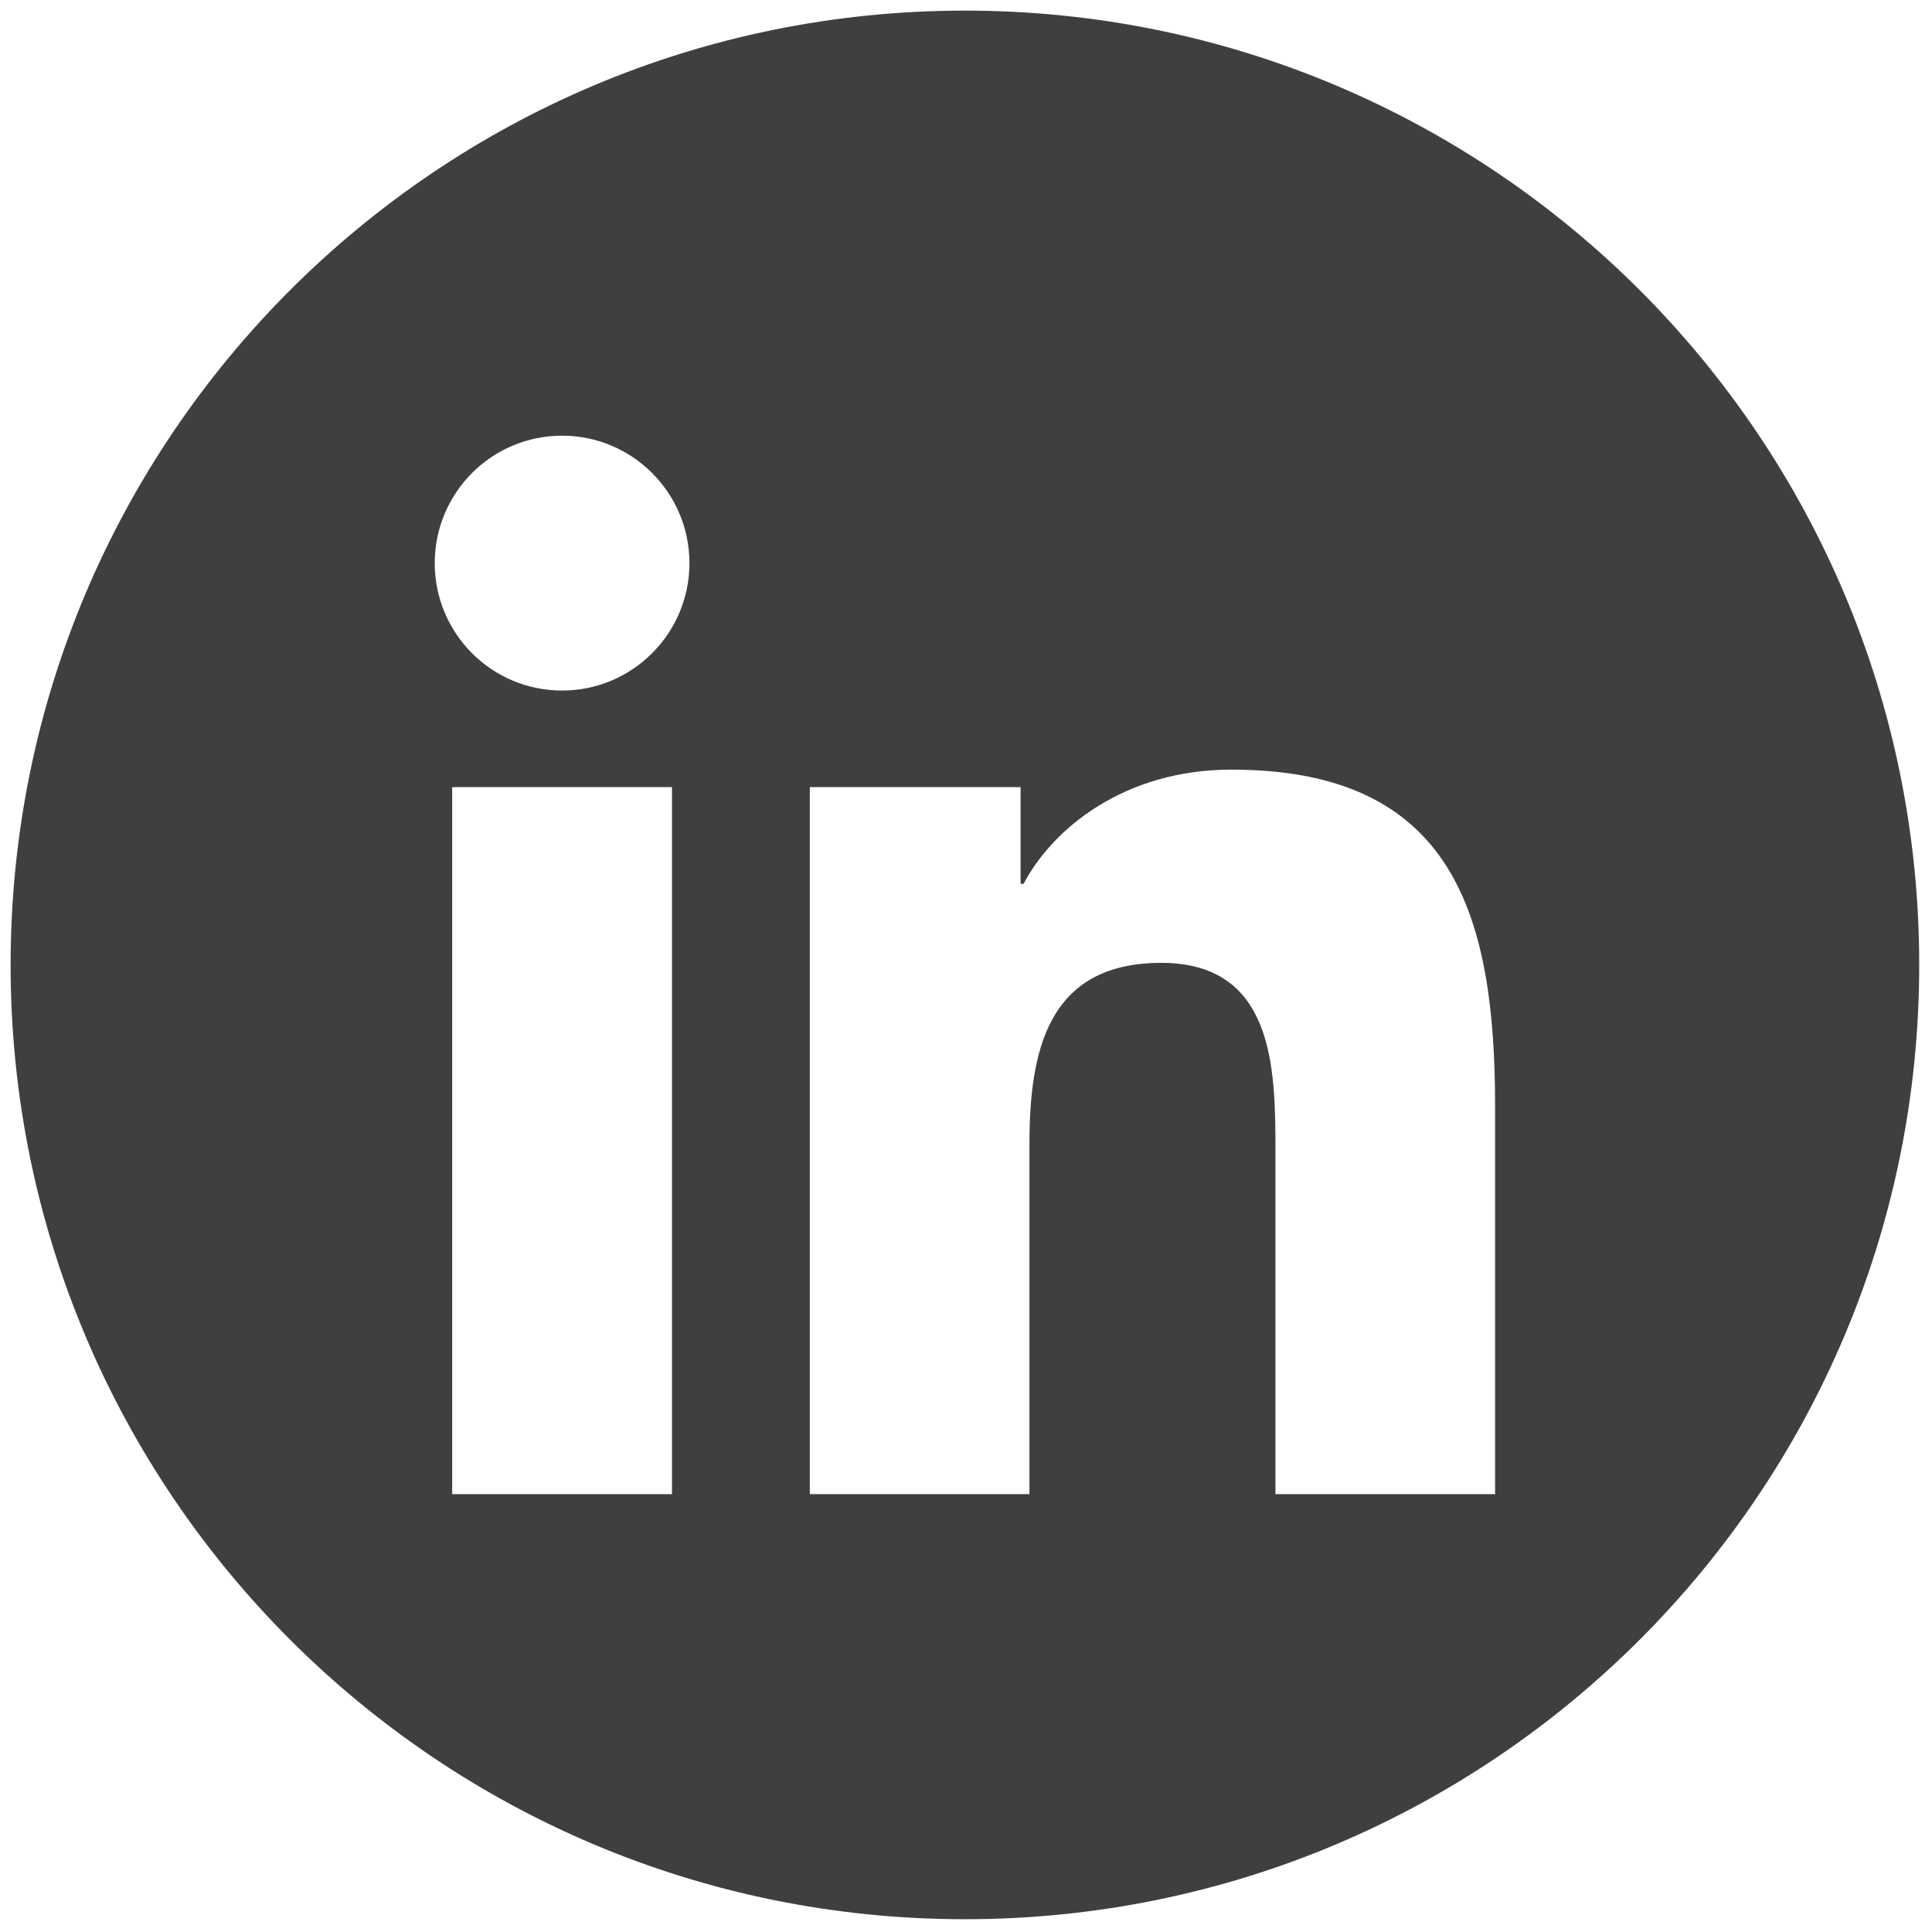
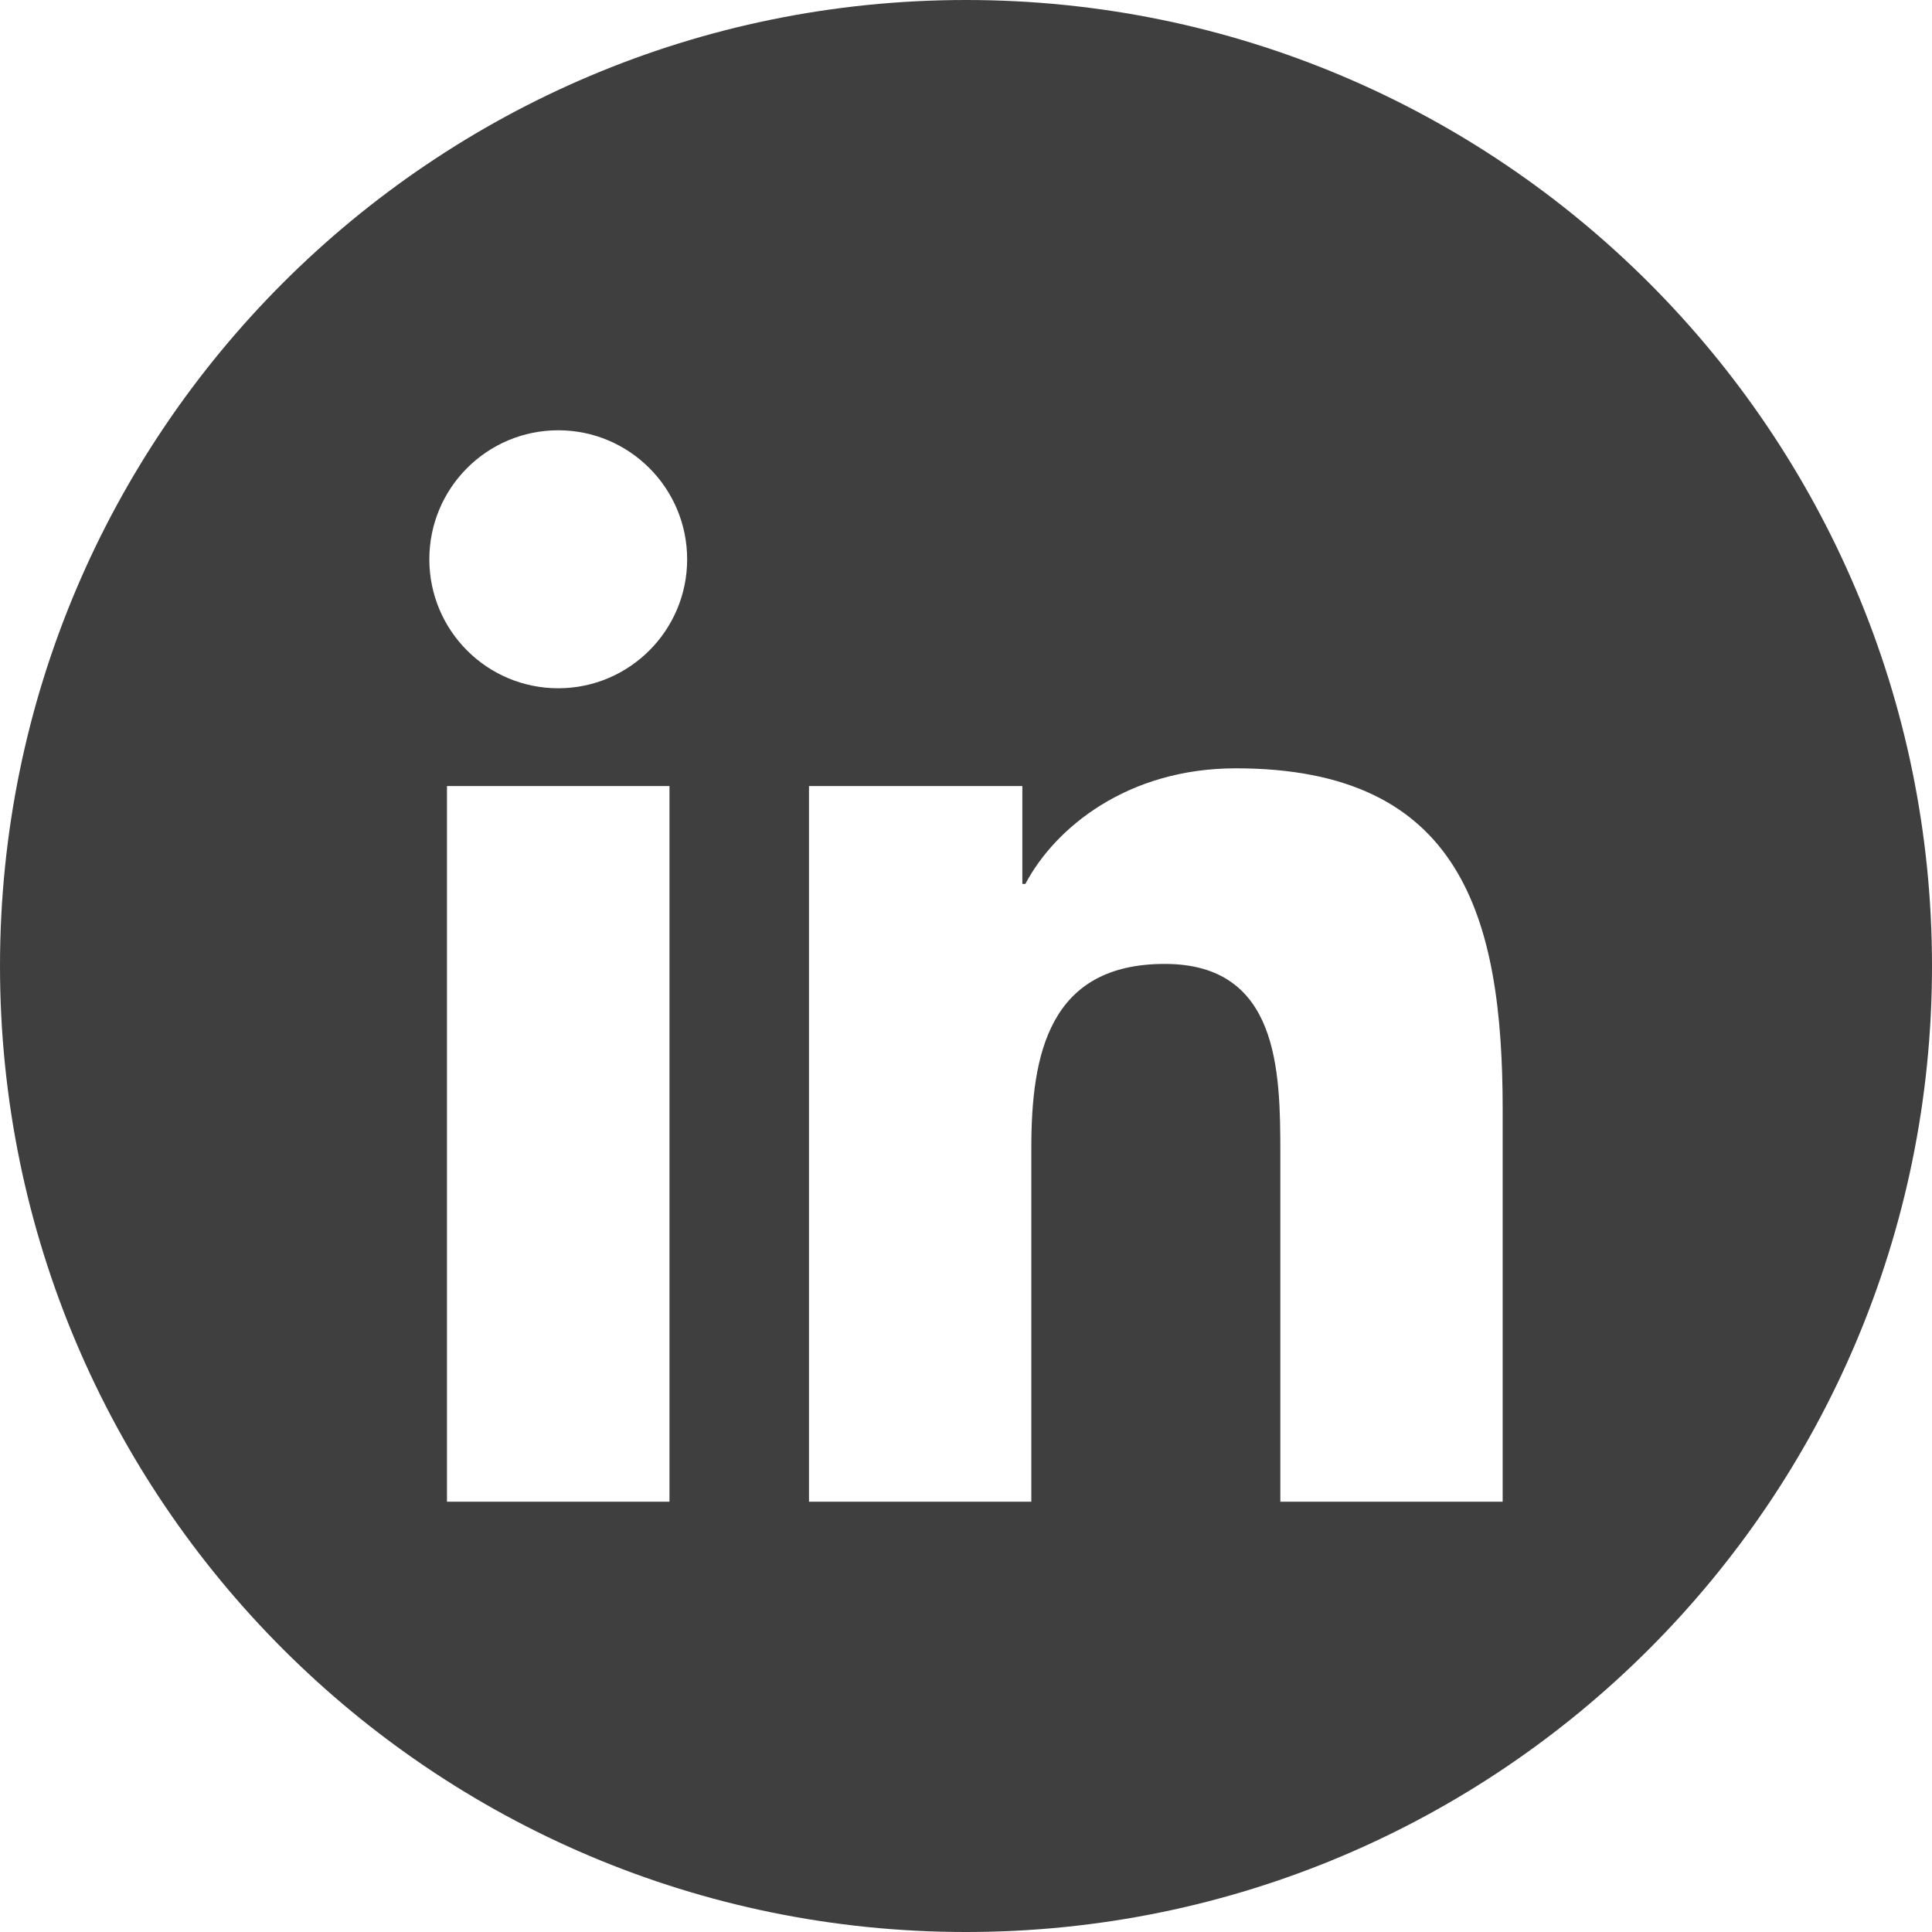
- <svg xmlns="http://www.w3.org/2000/svg" version="1.1" width="256" height="256" viewBox="0 0 256 256" xml:space="preserve">
-   <g transform="translate(1.406593 1.406593) scale(2.81 2.81)">
+ <svg xmlns="http://www.w3.org/2000/svg" version="1.1" width="50" height="50" viewBox="0 0 90 90" xml:space="preserve">
+   <g>
    <path fill="#3f3f3f" opacity="1" d="M 45 0 C 20.147 0 0 20.147 0 45 c 0 24.853 20.147 45 45 45 c 24.853 0 45 -20.147 45 -45 C 90 20.147 69.853 0 45 0 z M 31.187 69.956 H 20.822 V 36.617 h 10.365 V 69.956 z M 26.005 32.062 c -3.32 0 -6.005 -2.692 -6.005 -6.007 c 0 -3.318 2.685 -6.011 6.005 -6.011 c 3.313 0 6.005 2.692 6.005 6.011 C 32.01 29.37 29.317 32.062 26.005 32.062 z M 70 69.956 H 59.643 V 53.743 c 0 -3.867 -0.067 -8.84 -5.385 -8.84 c -5.392 0 -6.215 4.215 -6.215 8.562 v 16.491 H 37.686 V 36.617 h 9.939 v 4.559 h 0.141 c 1.383 -2.622 4.764 -5.385 9.804 -5.385 C 68.063 35.791 70 42.694 70 51.671 V 69.956 z" transform=" matrix(1 0 0 1 0 0) " />
  </g>
</svg>
